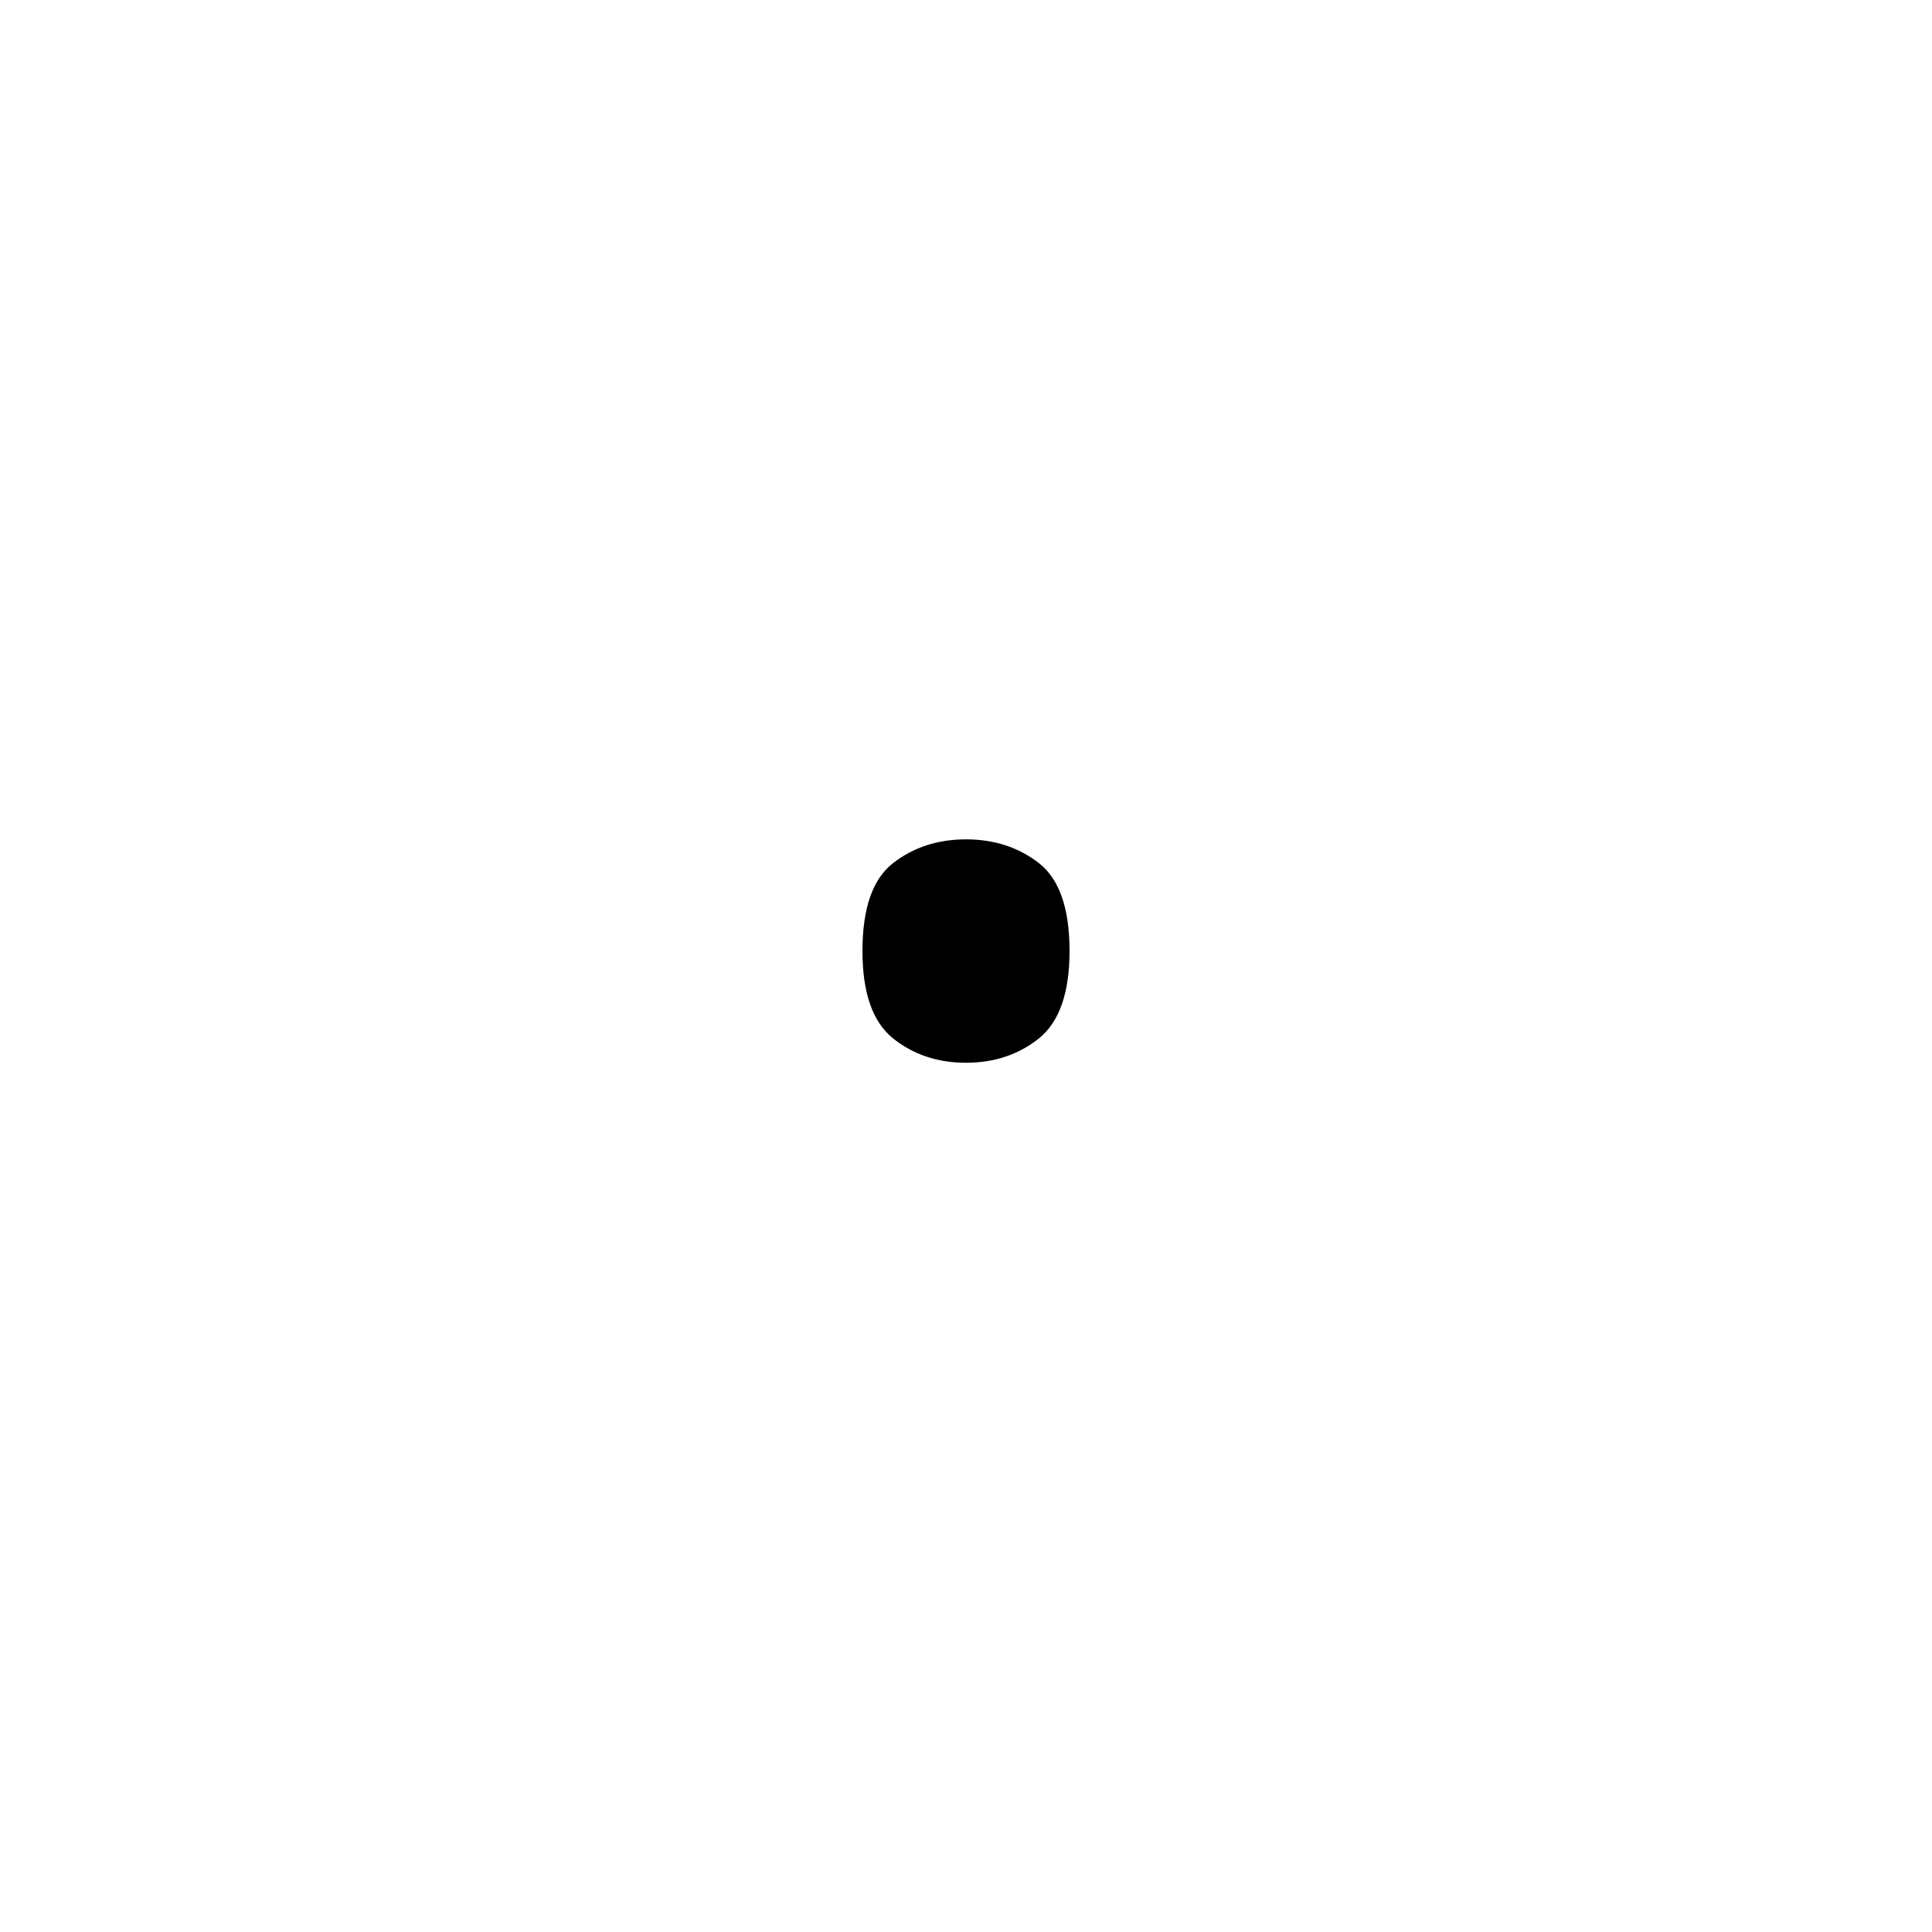
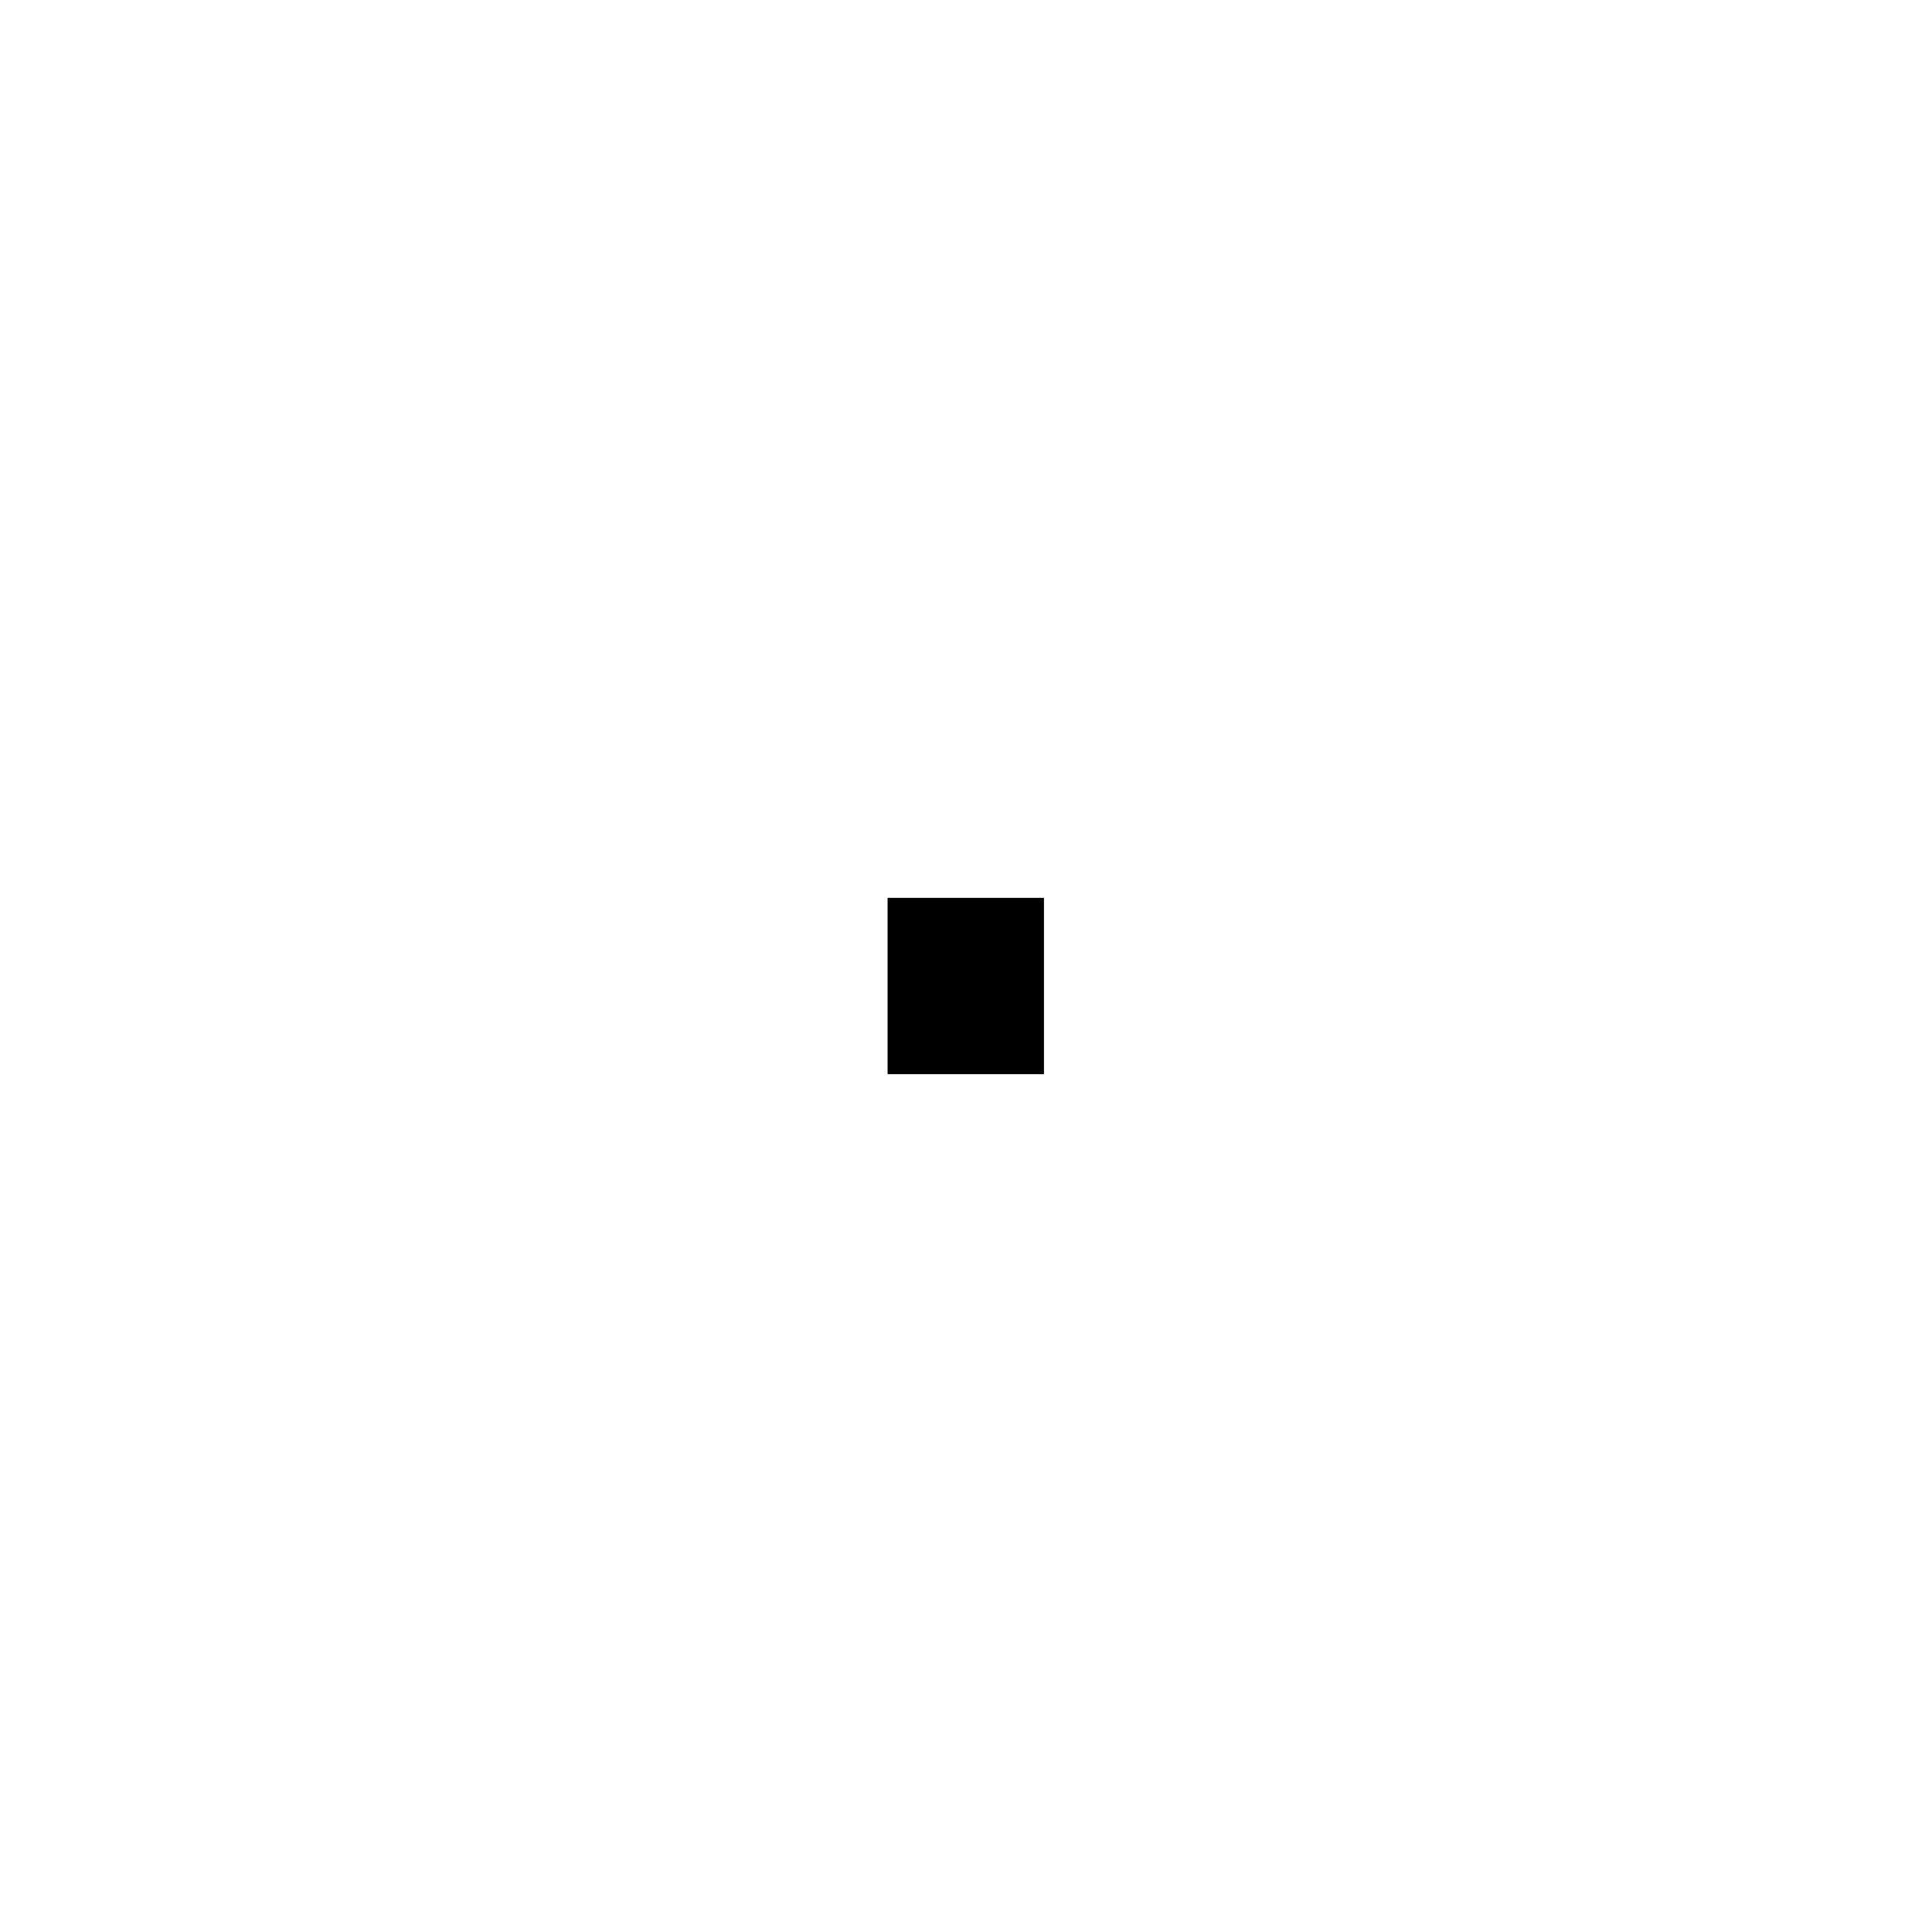
<svg xmlns="http://www.w3.org/2000/svg" viewBox="0 0 100 100">
  <style>
    .symbol {
      fill: #000;
      text-anchor: middle;
      dominant-baseline: middle;
-       font-family: serif;
+       font-family: Arial, sans-serif;
    }
  </style>
  <text x="50" y="50" font-size="85" class="symbol">·</text>
</svg>
